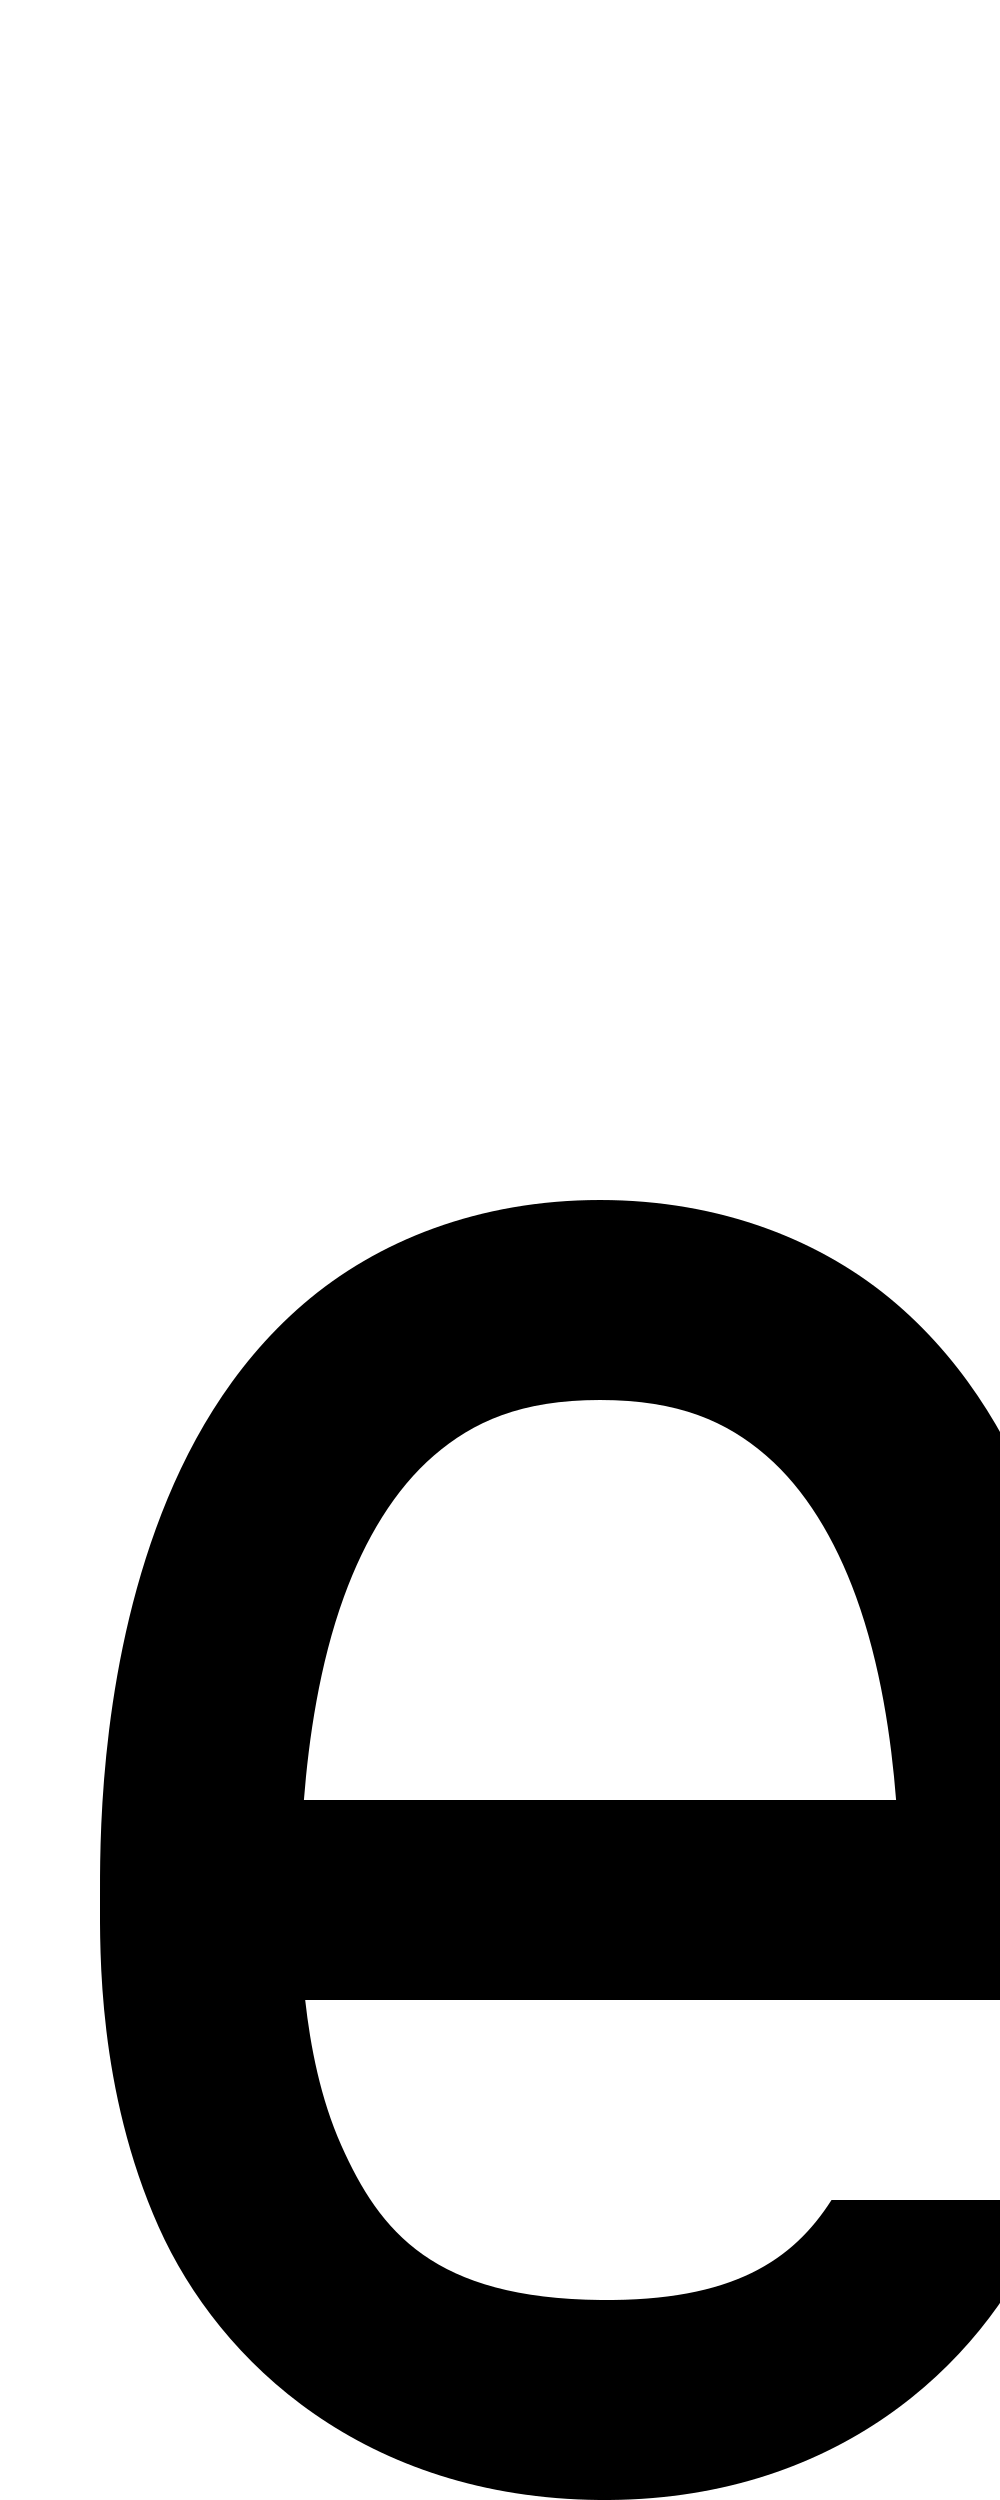
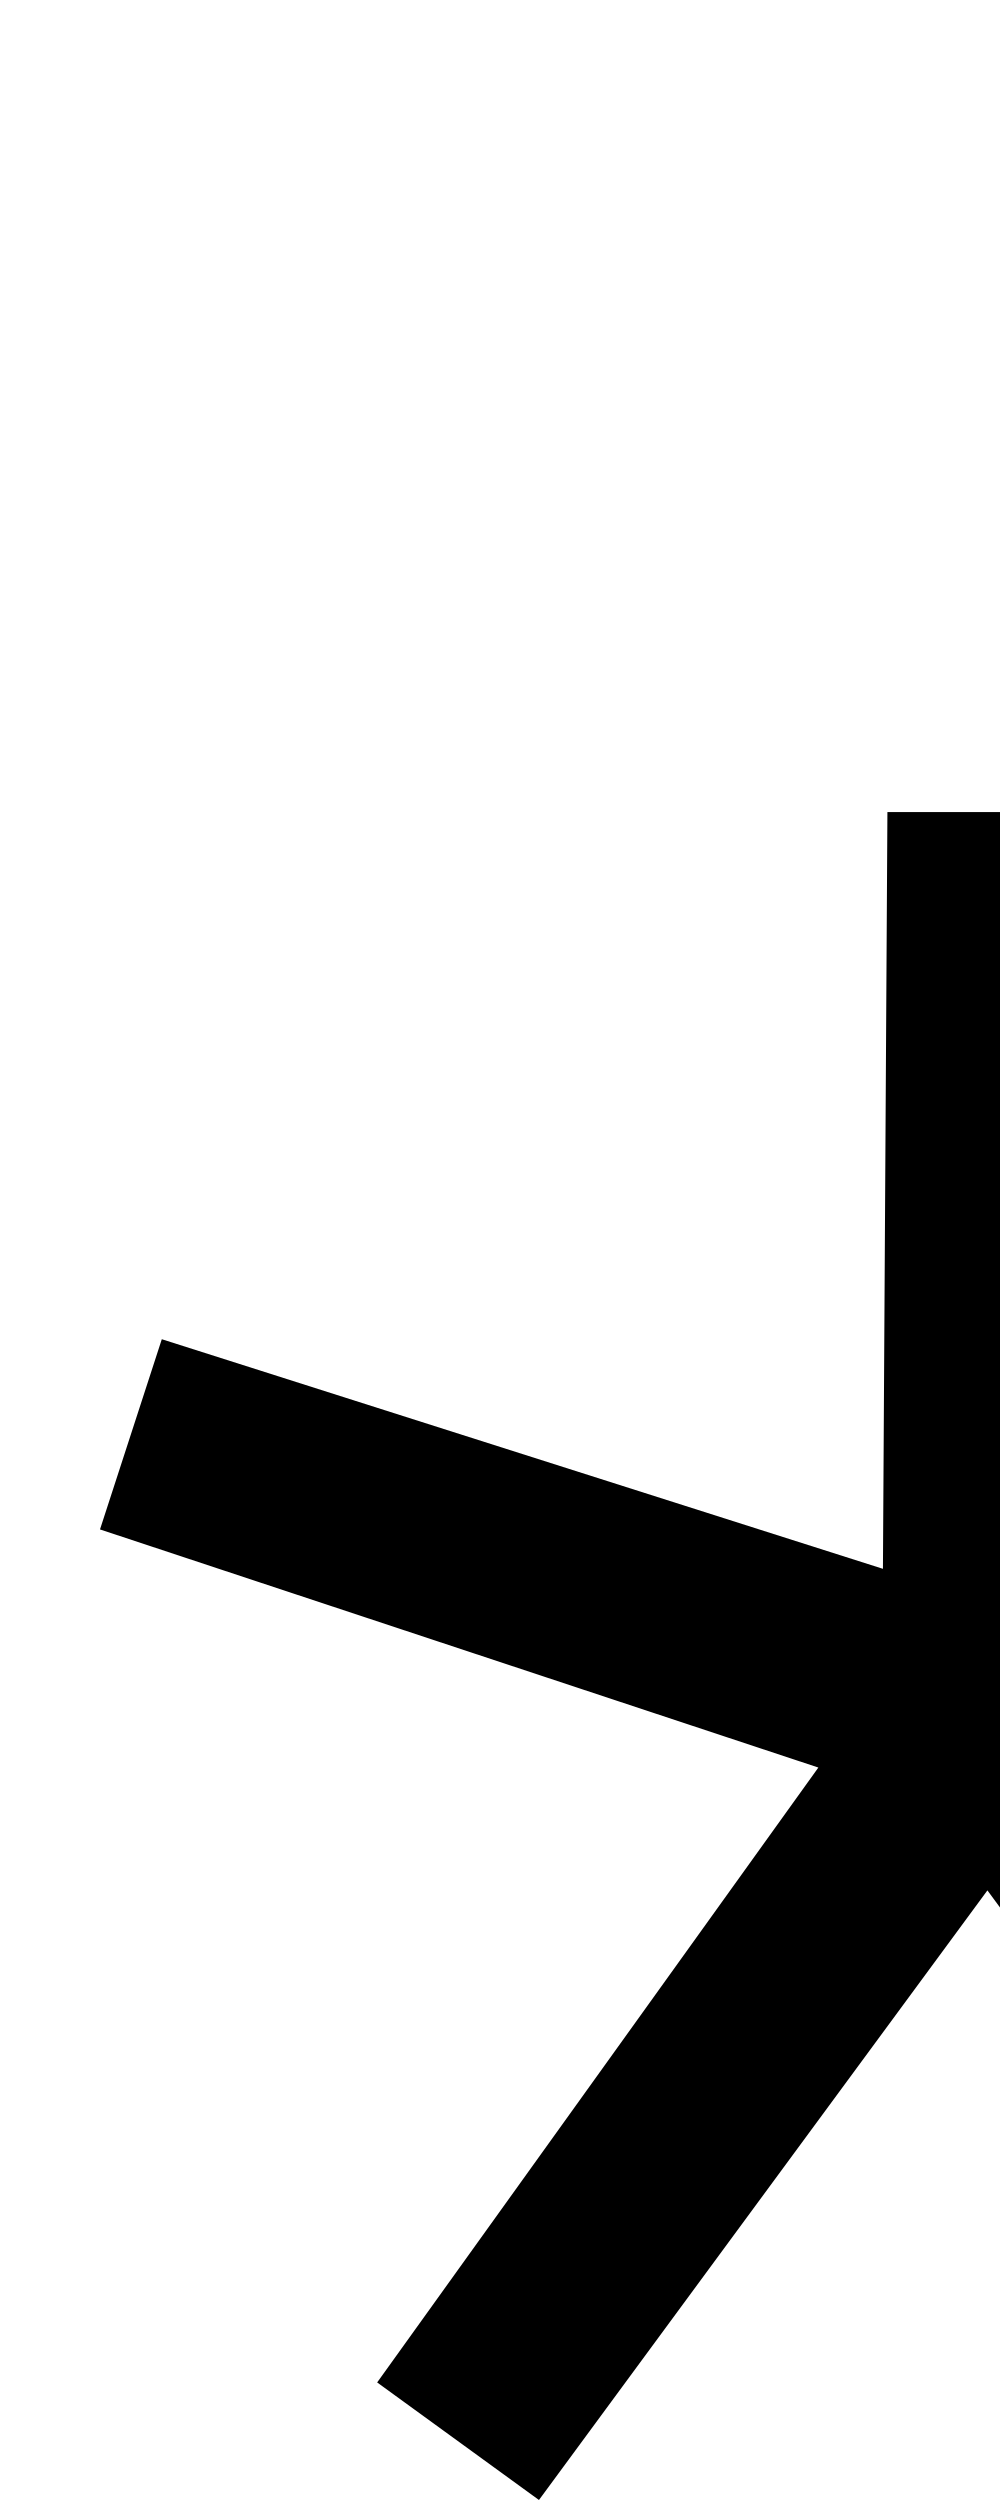
<svg xmlns="http://www.w3.org/2000/svg" width="400" height="1000" viewBox="0 0 400 1000" version="1.1" id="svg5">
  <defs id="defs2">
    </defs>
  <g id="layer2">
-     <path id="path83580" style="color:#000000;fill:#000000;stroke-miterlimit:2;-inkscape-stroke:none" d="m 240,480 c -48.333,0 -89.226,16.269 -118.602,41.564 C 92.023,546.86 74.005,579.44 62.408,611.33 39.215,675.11 40,740 40,760 c 0,19.981 -1.023,75.875 23.449,130.725 24.473,54.849 82.94,108.382 176.168,109.273 93.482,0.894 152.538,-52.983 176.984,-108.24 1.733,-3.918 3.307,-7.841 4.793,-11.758 h -88.783 c -15.468,24.216 -39.54,40.506 -92.229,40.002 -66.829,-0.639 -88.362,-27.107 -103.875,-61.875 C 128.218,839.549 124.14,818.607 122.078,800 H 280 357.953 438.709 C 440.145,782.343 440,768.122 440,760 440,740 440.785,675.11 417.592,611.33 405.995,579.44 387.977,546.86 358.602,521.564 329.226,496.269 288.333,480 240,480 Z m 0,80 c 31.667,0 50.774,8.732 66.398,22.186 15.624,13.454 27.606,33.375 36.01,56.484 9.84,27.061 14.114,57.005 16.027,81.33 h -236.871 c 1.914,-24.325 6.187,-54.27 16.027,-81.33 8.403,-23.11 20.386,-43.03 36.01,-56.484 C 189.226,568.732 208.333,560 240,560 Z" />
+     <g id="path90230" transform="translate(114.9662,5.05078)">
+       <path style="color:#000000;fill:#000000;stroke-miterlimit:2;-inkscape-stroke:none" d="M 240,319.764 238.207,622.477 -50.246,530.639 -74.967,606.723 212.377,701.971 36.176,947.543 35.898,947.928 100.617,994.949 280,751.102 459.383,994.949 524.102,947.928 523.824,947.543 347.623,701.971 634.967,606.723 610.246,530.639 321.793,622.477 320,319.764 Z" id="path93164" />
+     </g>
  </g>
</svg>
